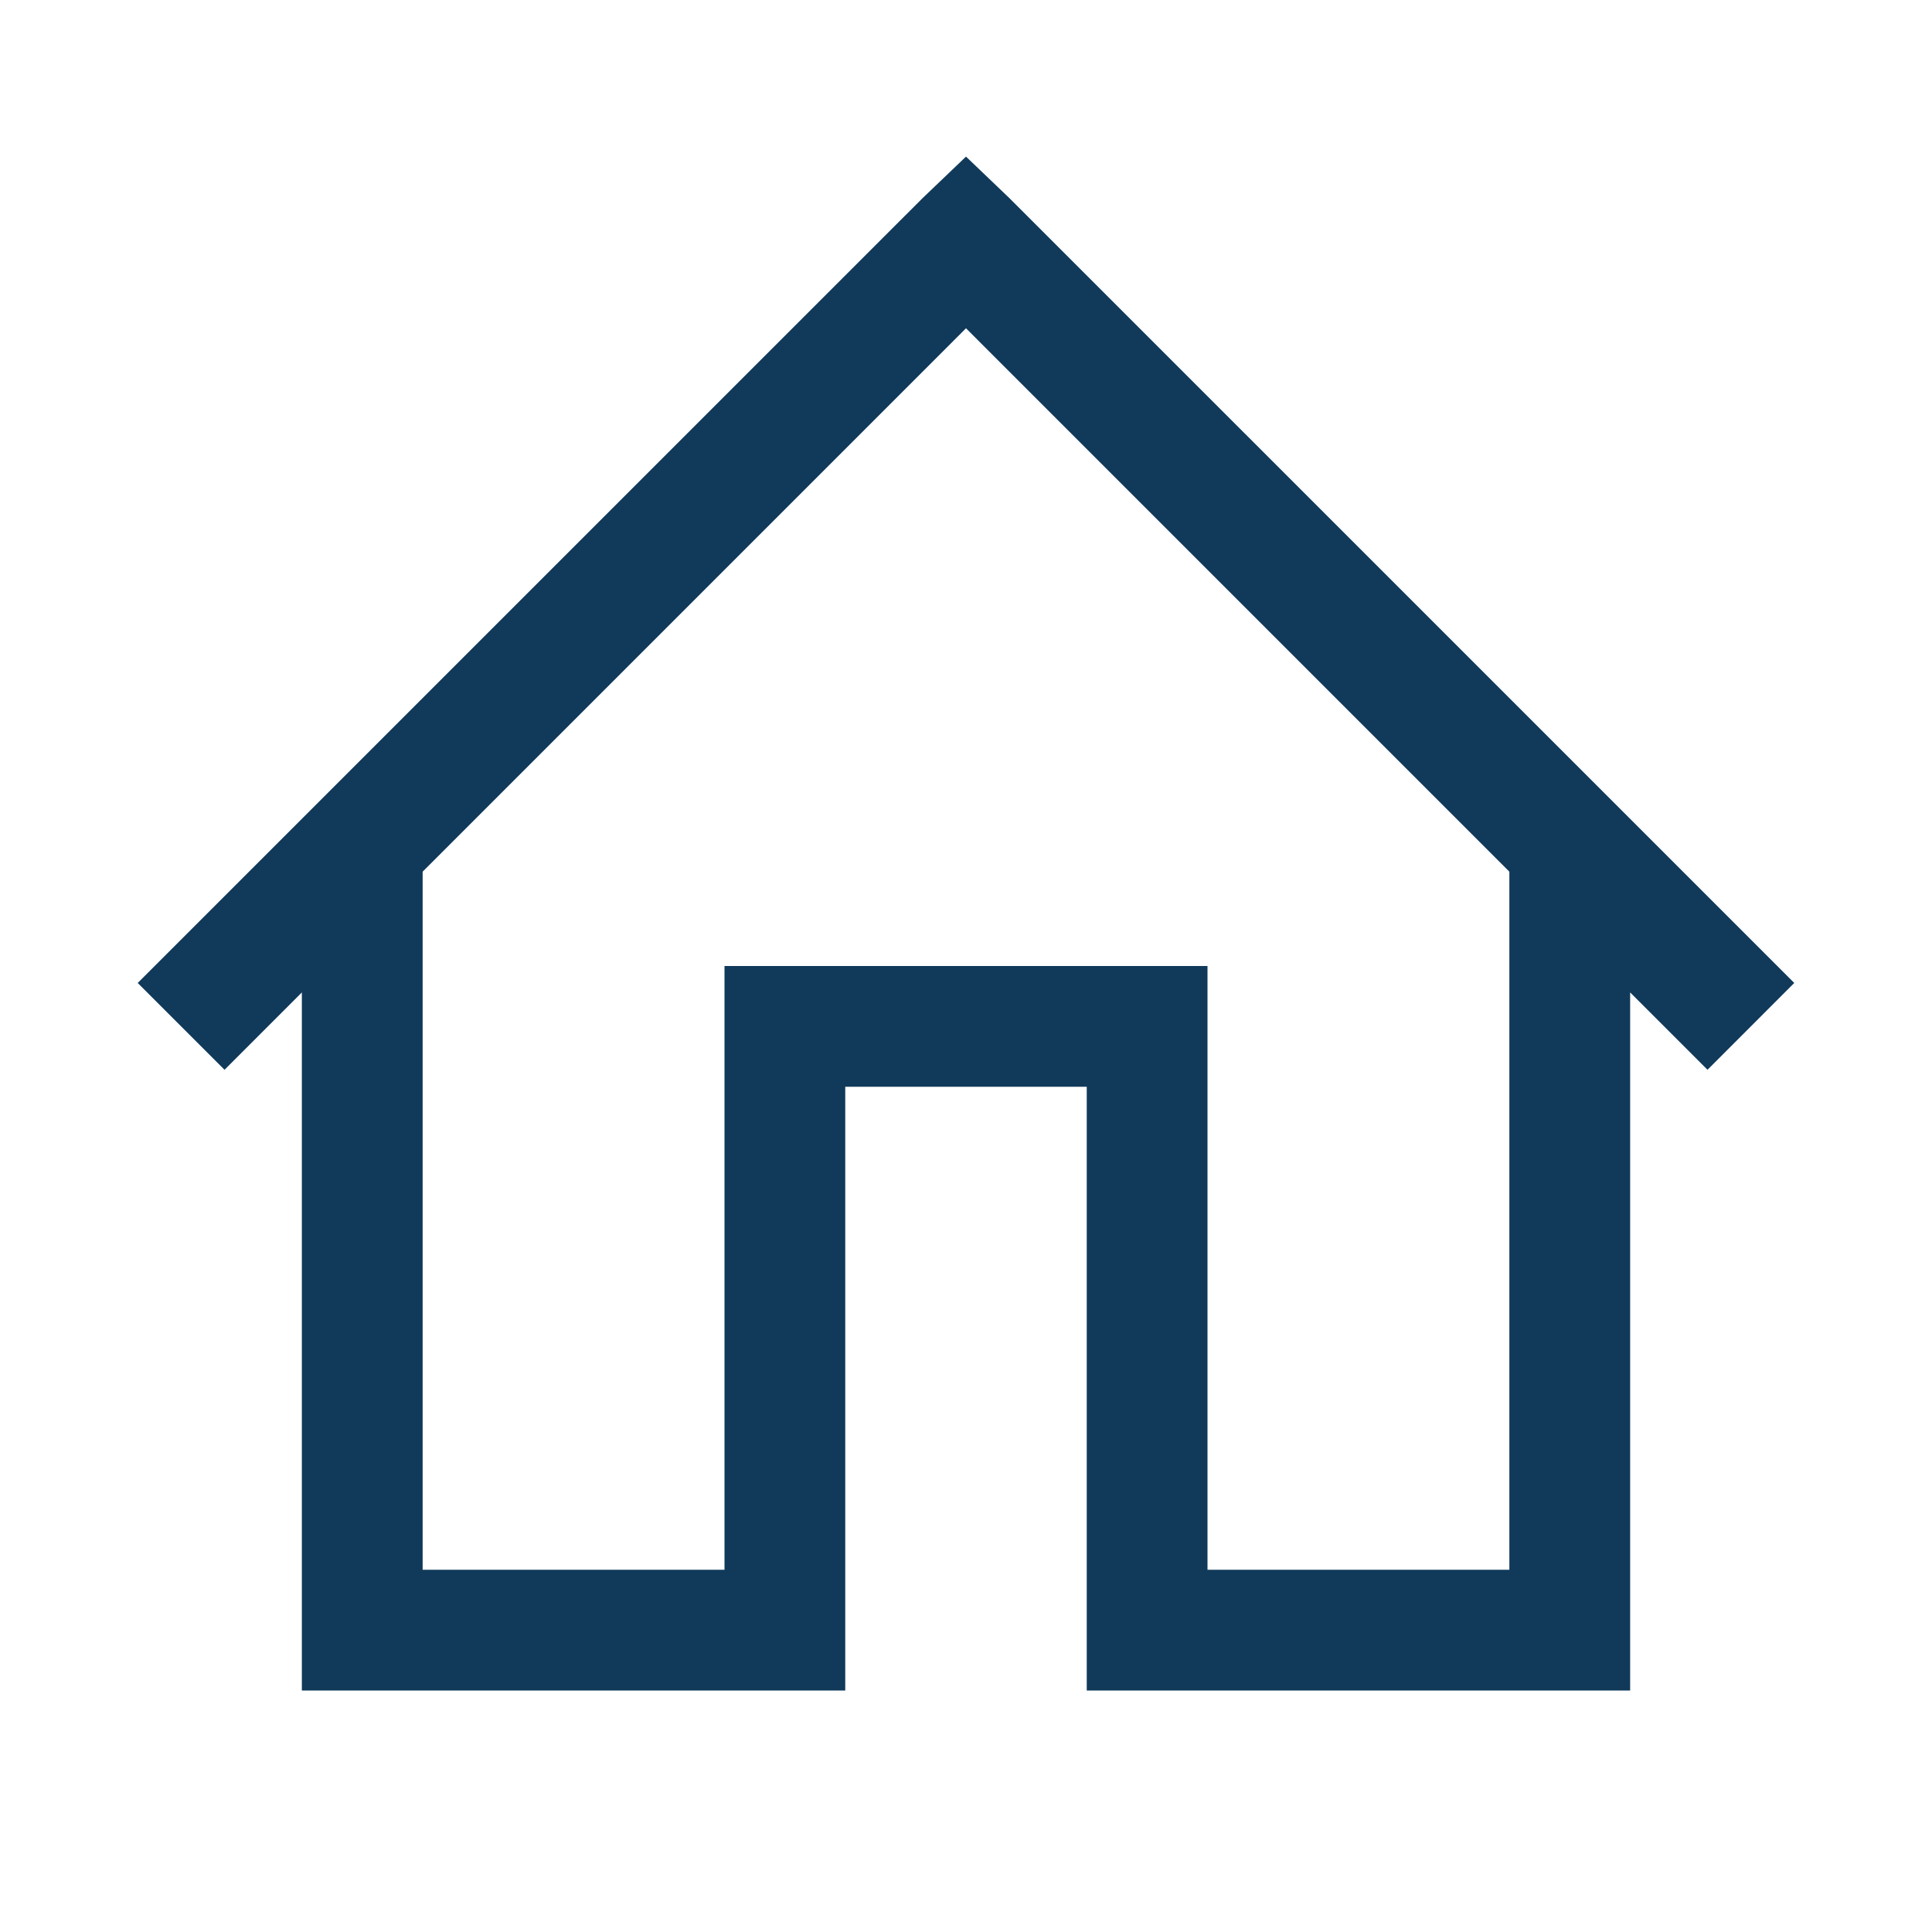
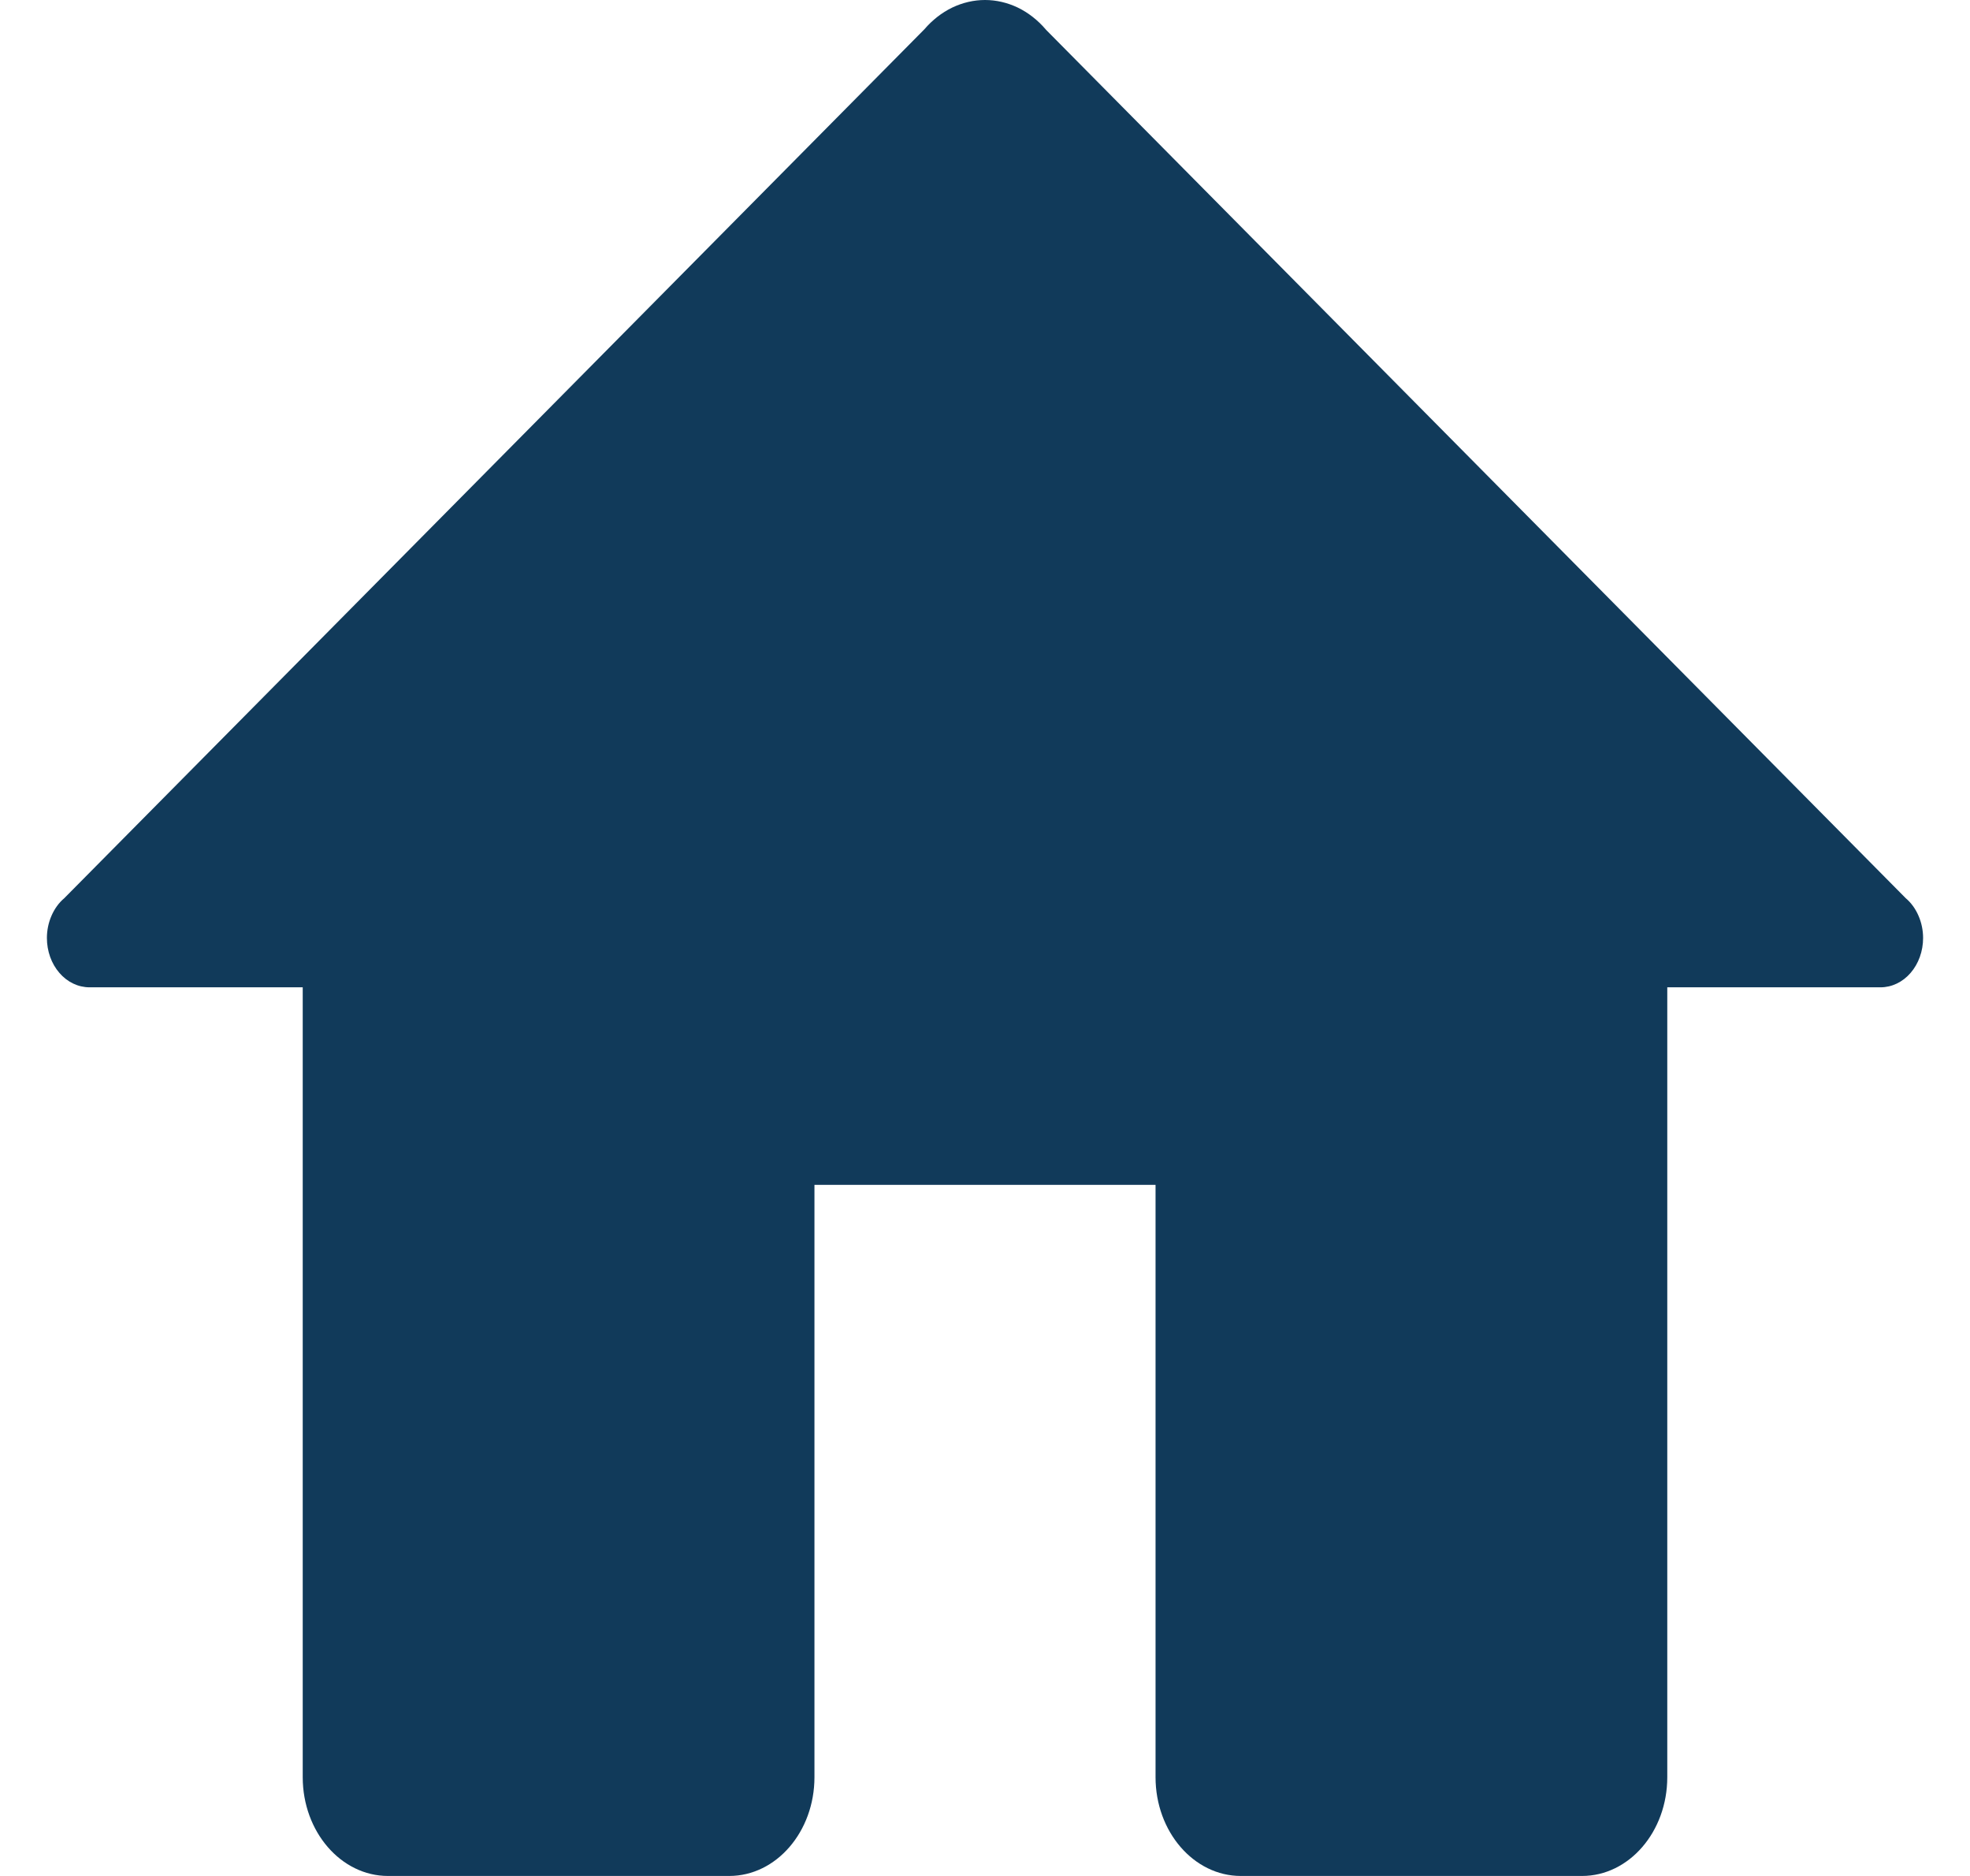
- <svg xmlns="http://www.w3.org/2000/svg" width="50" height="50" viewBox="0 0 50 50" fill="none">
-   <path d="M25 4.053L23.877 5.127L3.564 25.439L5.811 27.686L7.812 25.684V43.75H21.875V28.125H28.125V43.75H42.188V25.684L44.19 27.686L46.435 25.439L26.123 5.127L25 4.053ZM25 8.496L39.062 22.559V40.625H31.25V25H18.75V40.625H10.938V22.559L25 8.496Z" fill="#113A5A" />
+ <svg xmlns="http://www.w3.org/2000/svg" width="21" height="20" viewBox="0 0 21 20" fill="none">
+   <path d="M10.5 0C10.38 1.78565e-05 10.261 0.028 10.15 0.081C10.039 0.135 9.938 0.214 9.854 0.312L0.685 9.576C0.627 9.625 0.581 9.689 0.549 9.763C0.517 9.836 0.5 9.918 0.5 10C0.5 10.14 0.548 10.274 0.633 10.372C0.718 10.471 0.834 10.526 0.955 10.526H3.227V18.947C3.227 19.528 3.635 20 4.136 20H7.773C8.275 20 8.682 19.528 8.682 18.947V12.632H12.318V18.947C12.318 19.528 12.726 20 13.227 20H16.864C17.366 20 17.773 19.528 17.773 18.947V10.526H20.046C20.166 10.526 20.282 10.471 20.367 10.372C20.452 10.274 20.5 10.14 20.5 10C20.5 9.918 20.483 9.836 20.451 9.763C20.419 9.689 20.373 9.625 20.315 9.576L11.152 0.319C11.15 0.317 11.148 0.315 11.146 0.312C11.062 0.214 10.961 0.135 10.85 0.081C10.739 0.028 10.62 1.78565e-05 10.5 0Z" fill="#113A5A" />
</svg>
